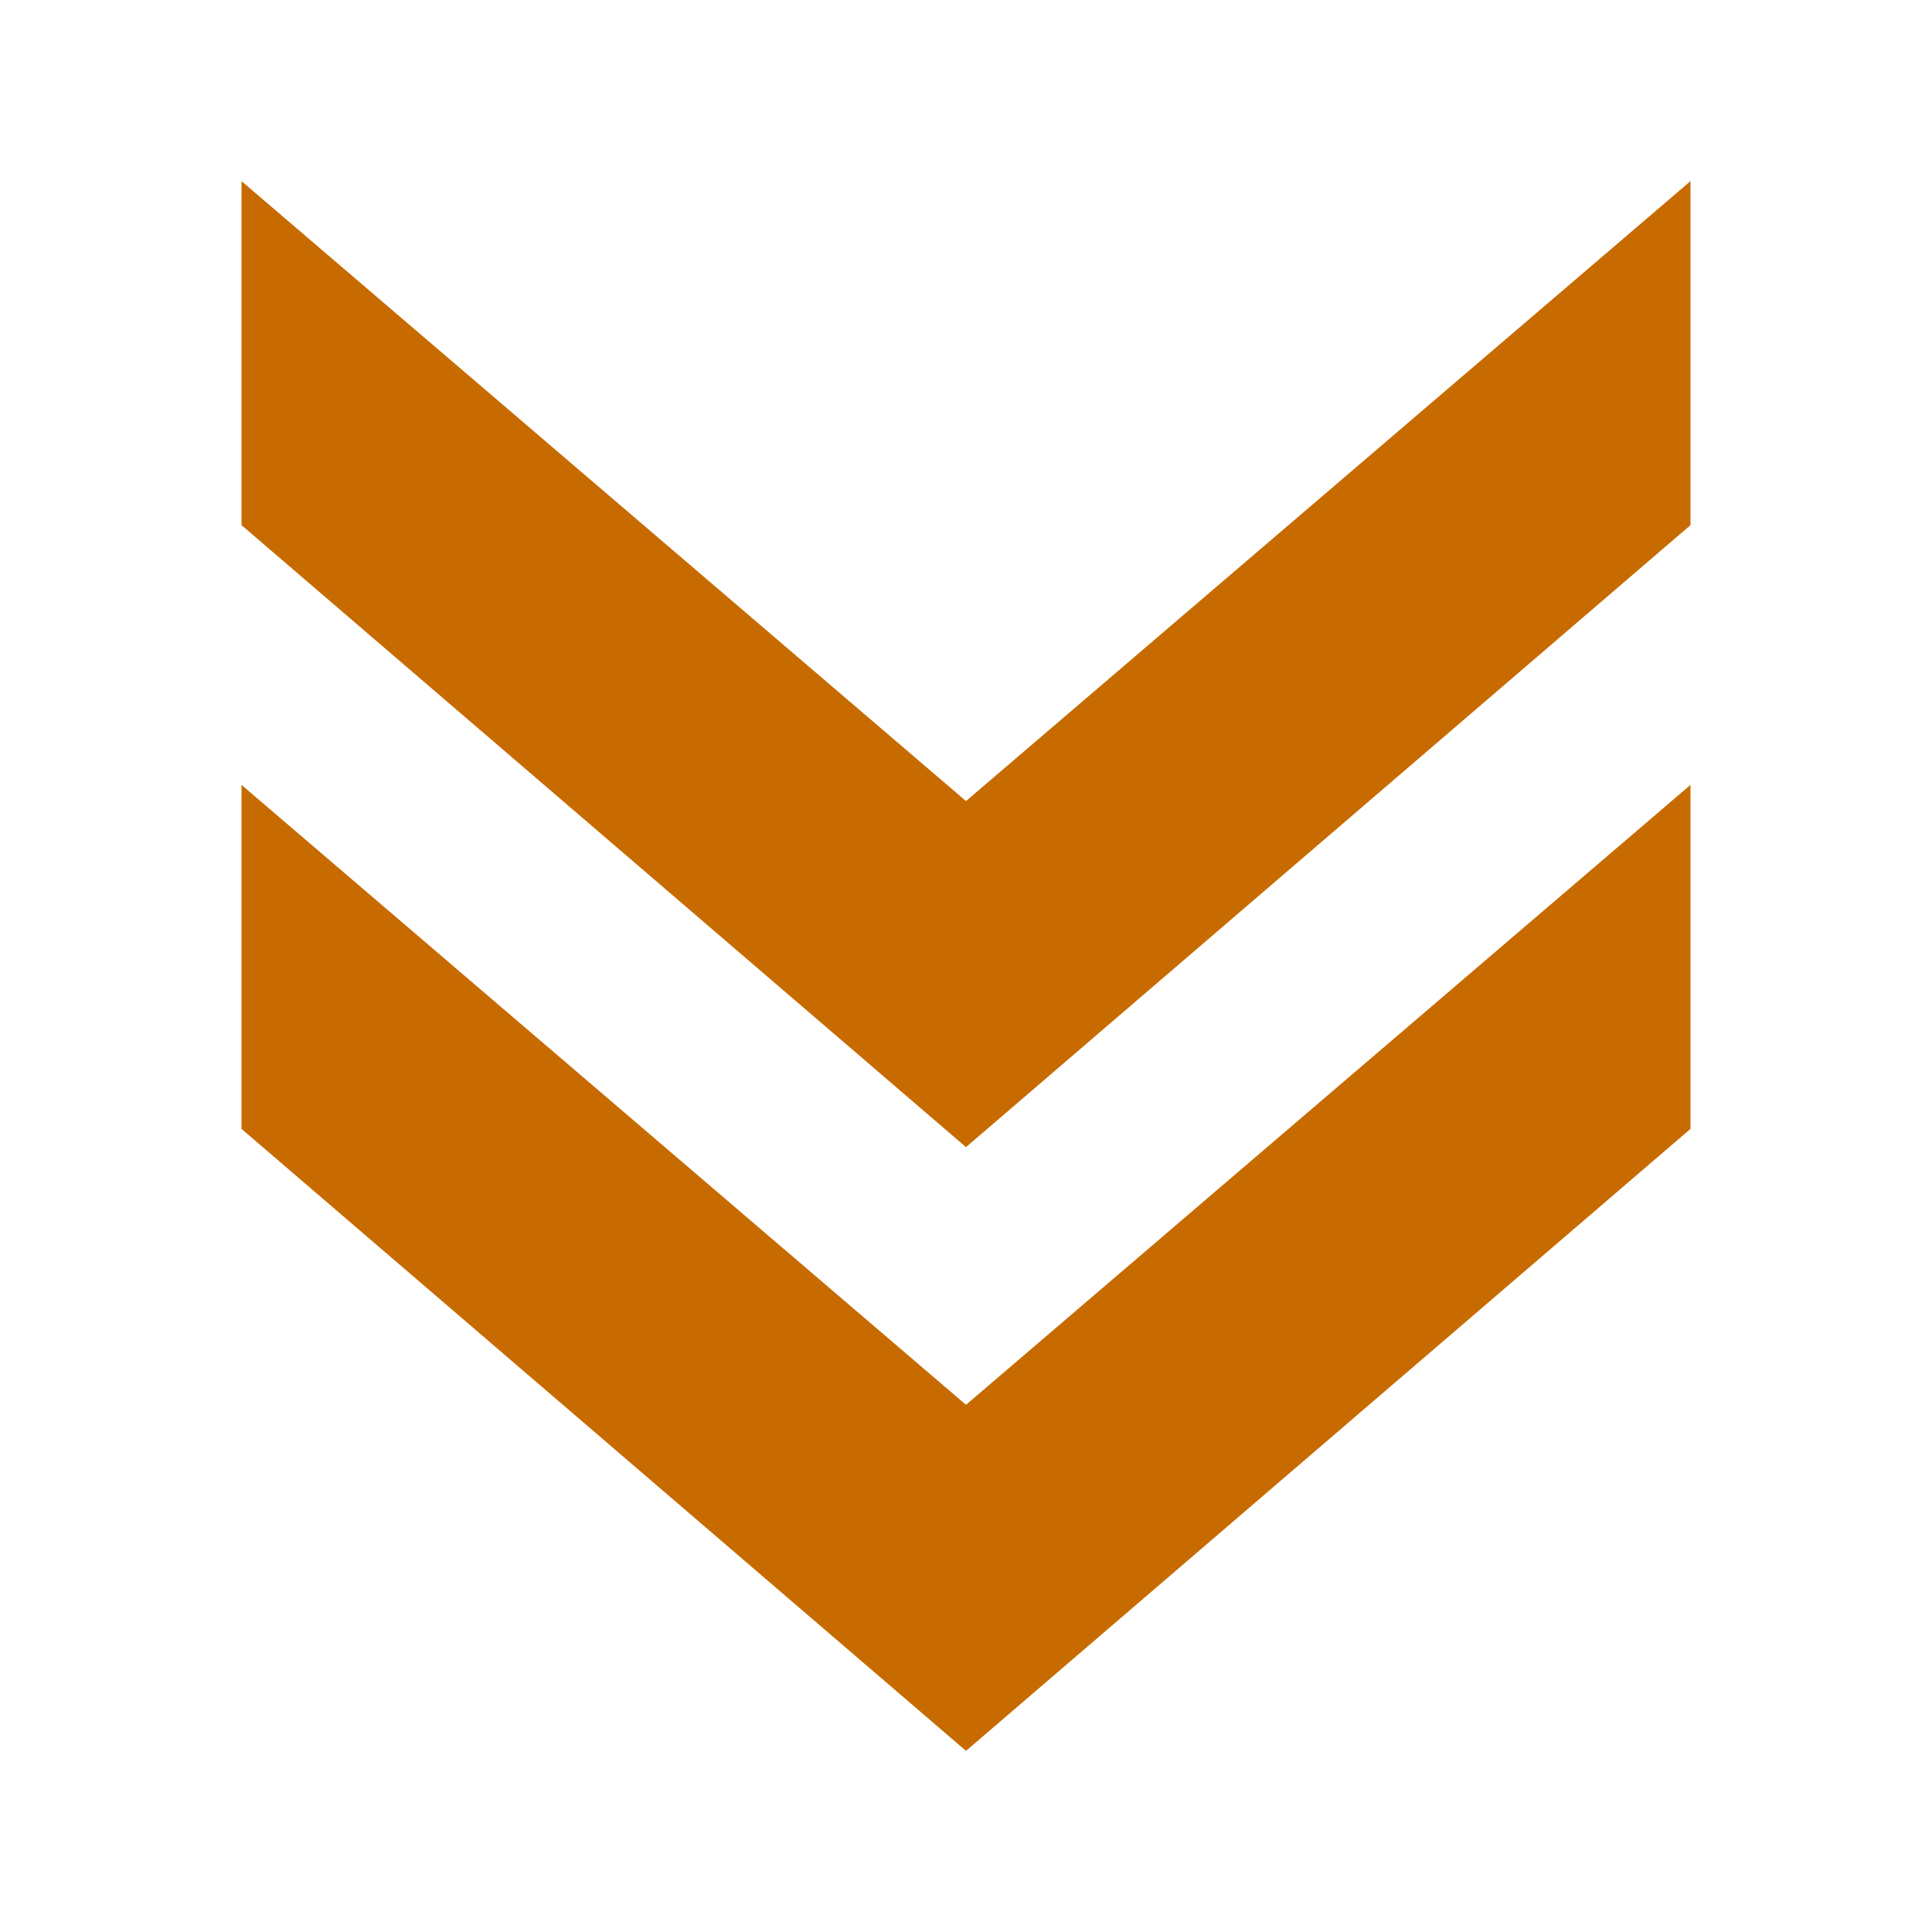
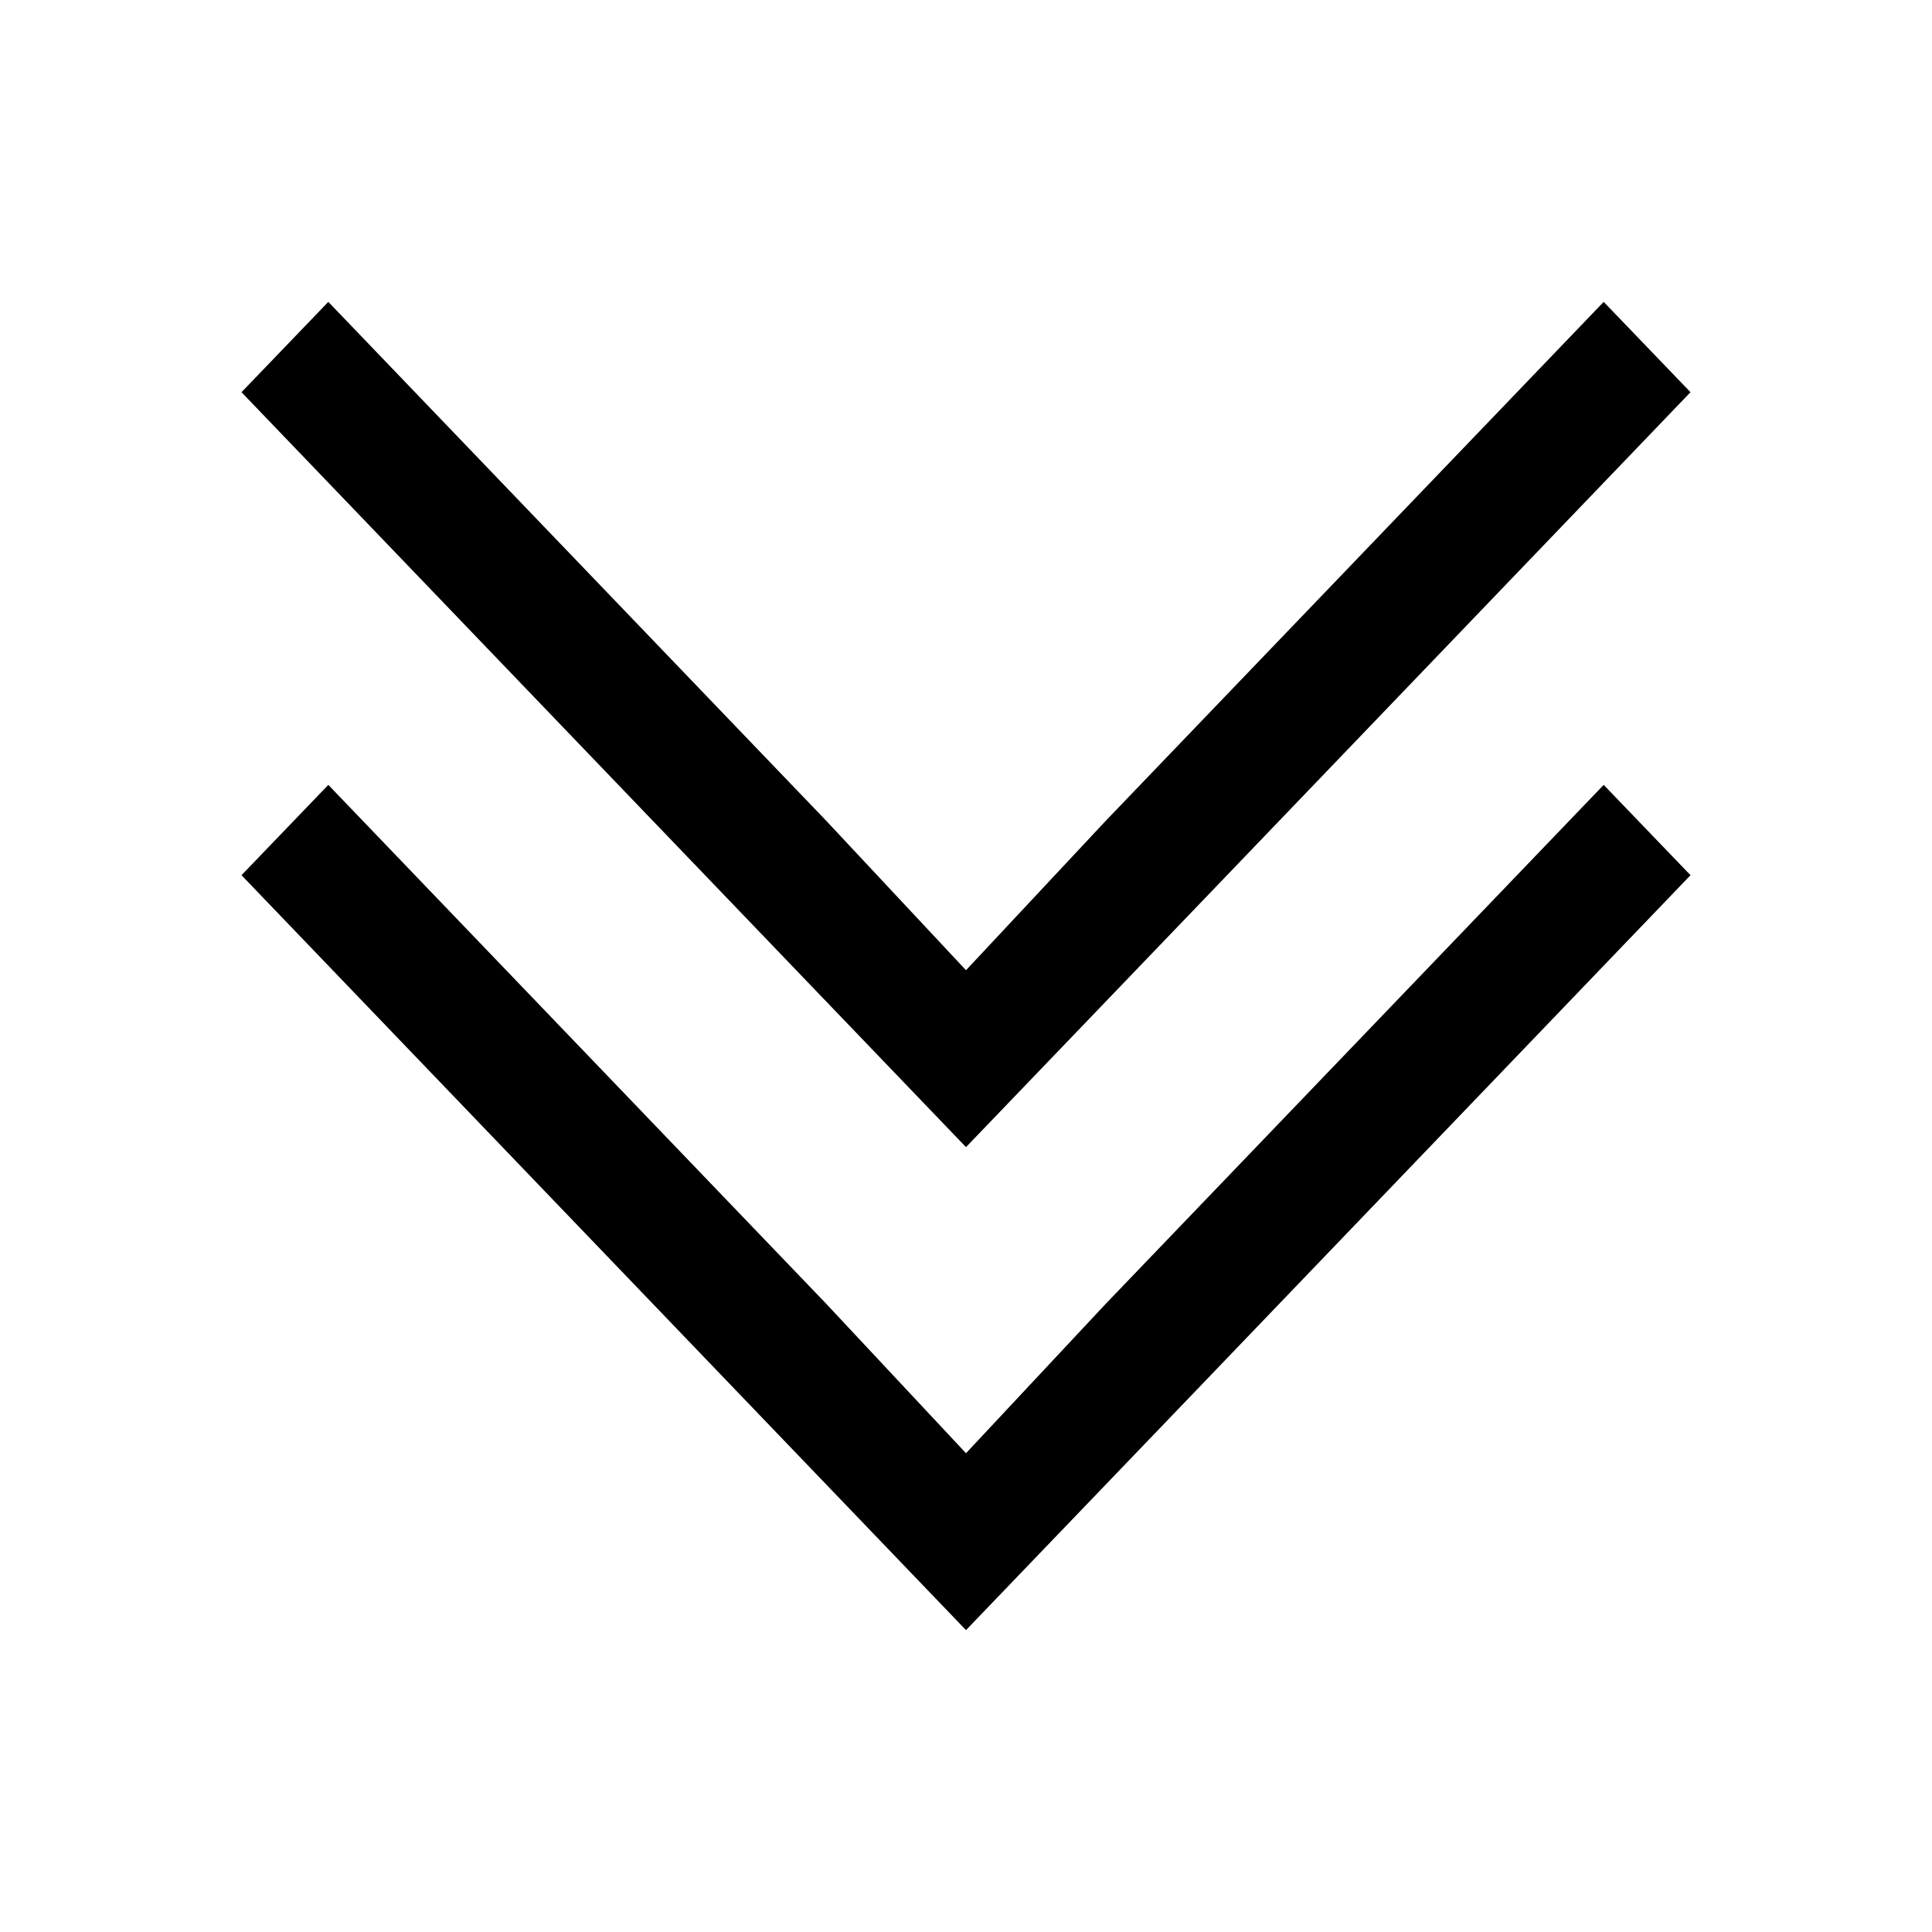
<svg xmlns="http://www.w3.org/2000/svg" version="1.1" viewBox="0 0 16 16">
-   <g style="fill:#c76b00" id="g840" transform="translate(0,-0.5)">
-     <path style="color-interpolation-filters:linearRGB" id="path829" d="M 2,7 8,12.134 14,7 V 9.849 L 8,15 2,9.849 Z" />
-     <path style="color-interpolation-filters:linearRGB" id="path817" d="M 2,2 8,7.134 14,2 V 4.849 L 8,10 2,4.849 Z" />
-   </g>
+   <defs id="defs1">
+     <style type="text/css" id="current-color-scheme">
+ .ColorScheme-Text {
+ color:#000;
+ }
+ </style>
+   </defs>
+   <path style="fill:currentColor;fill-opacity:1;stroke:none" id="path4" d="m 2.719,2.5 l -.719,.748 6,6.252 1.875,-1.953 4.125,-4.299 -.719,-.748 -4.125,4.299 -1.156,1.236 -1.156,-1.236 -4.125,-4.299 z  m 0,4 l -.719,.748 6,6.252 1.875,-1.953 4.125,-4.299 -.719,-.748 -4.125,4.299 -1.156,1.236 -1.156,-1.236 -4.125,-4.299 z " class="ColorScheme-Text" />
</svg>
